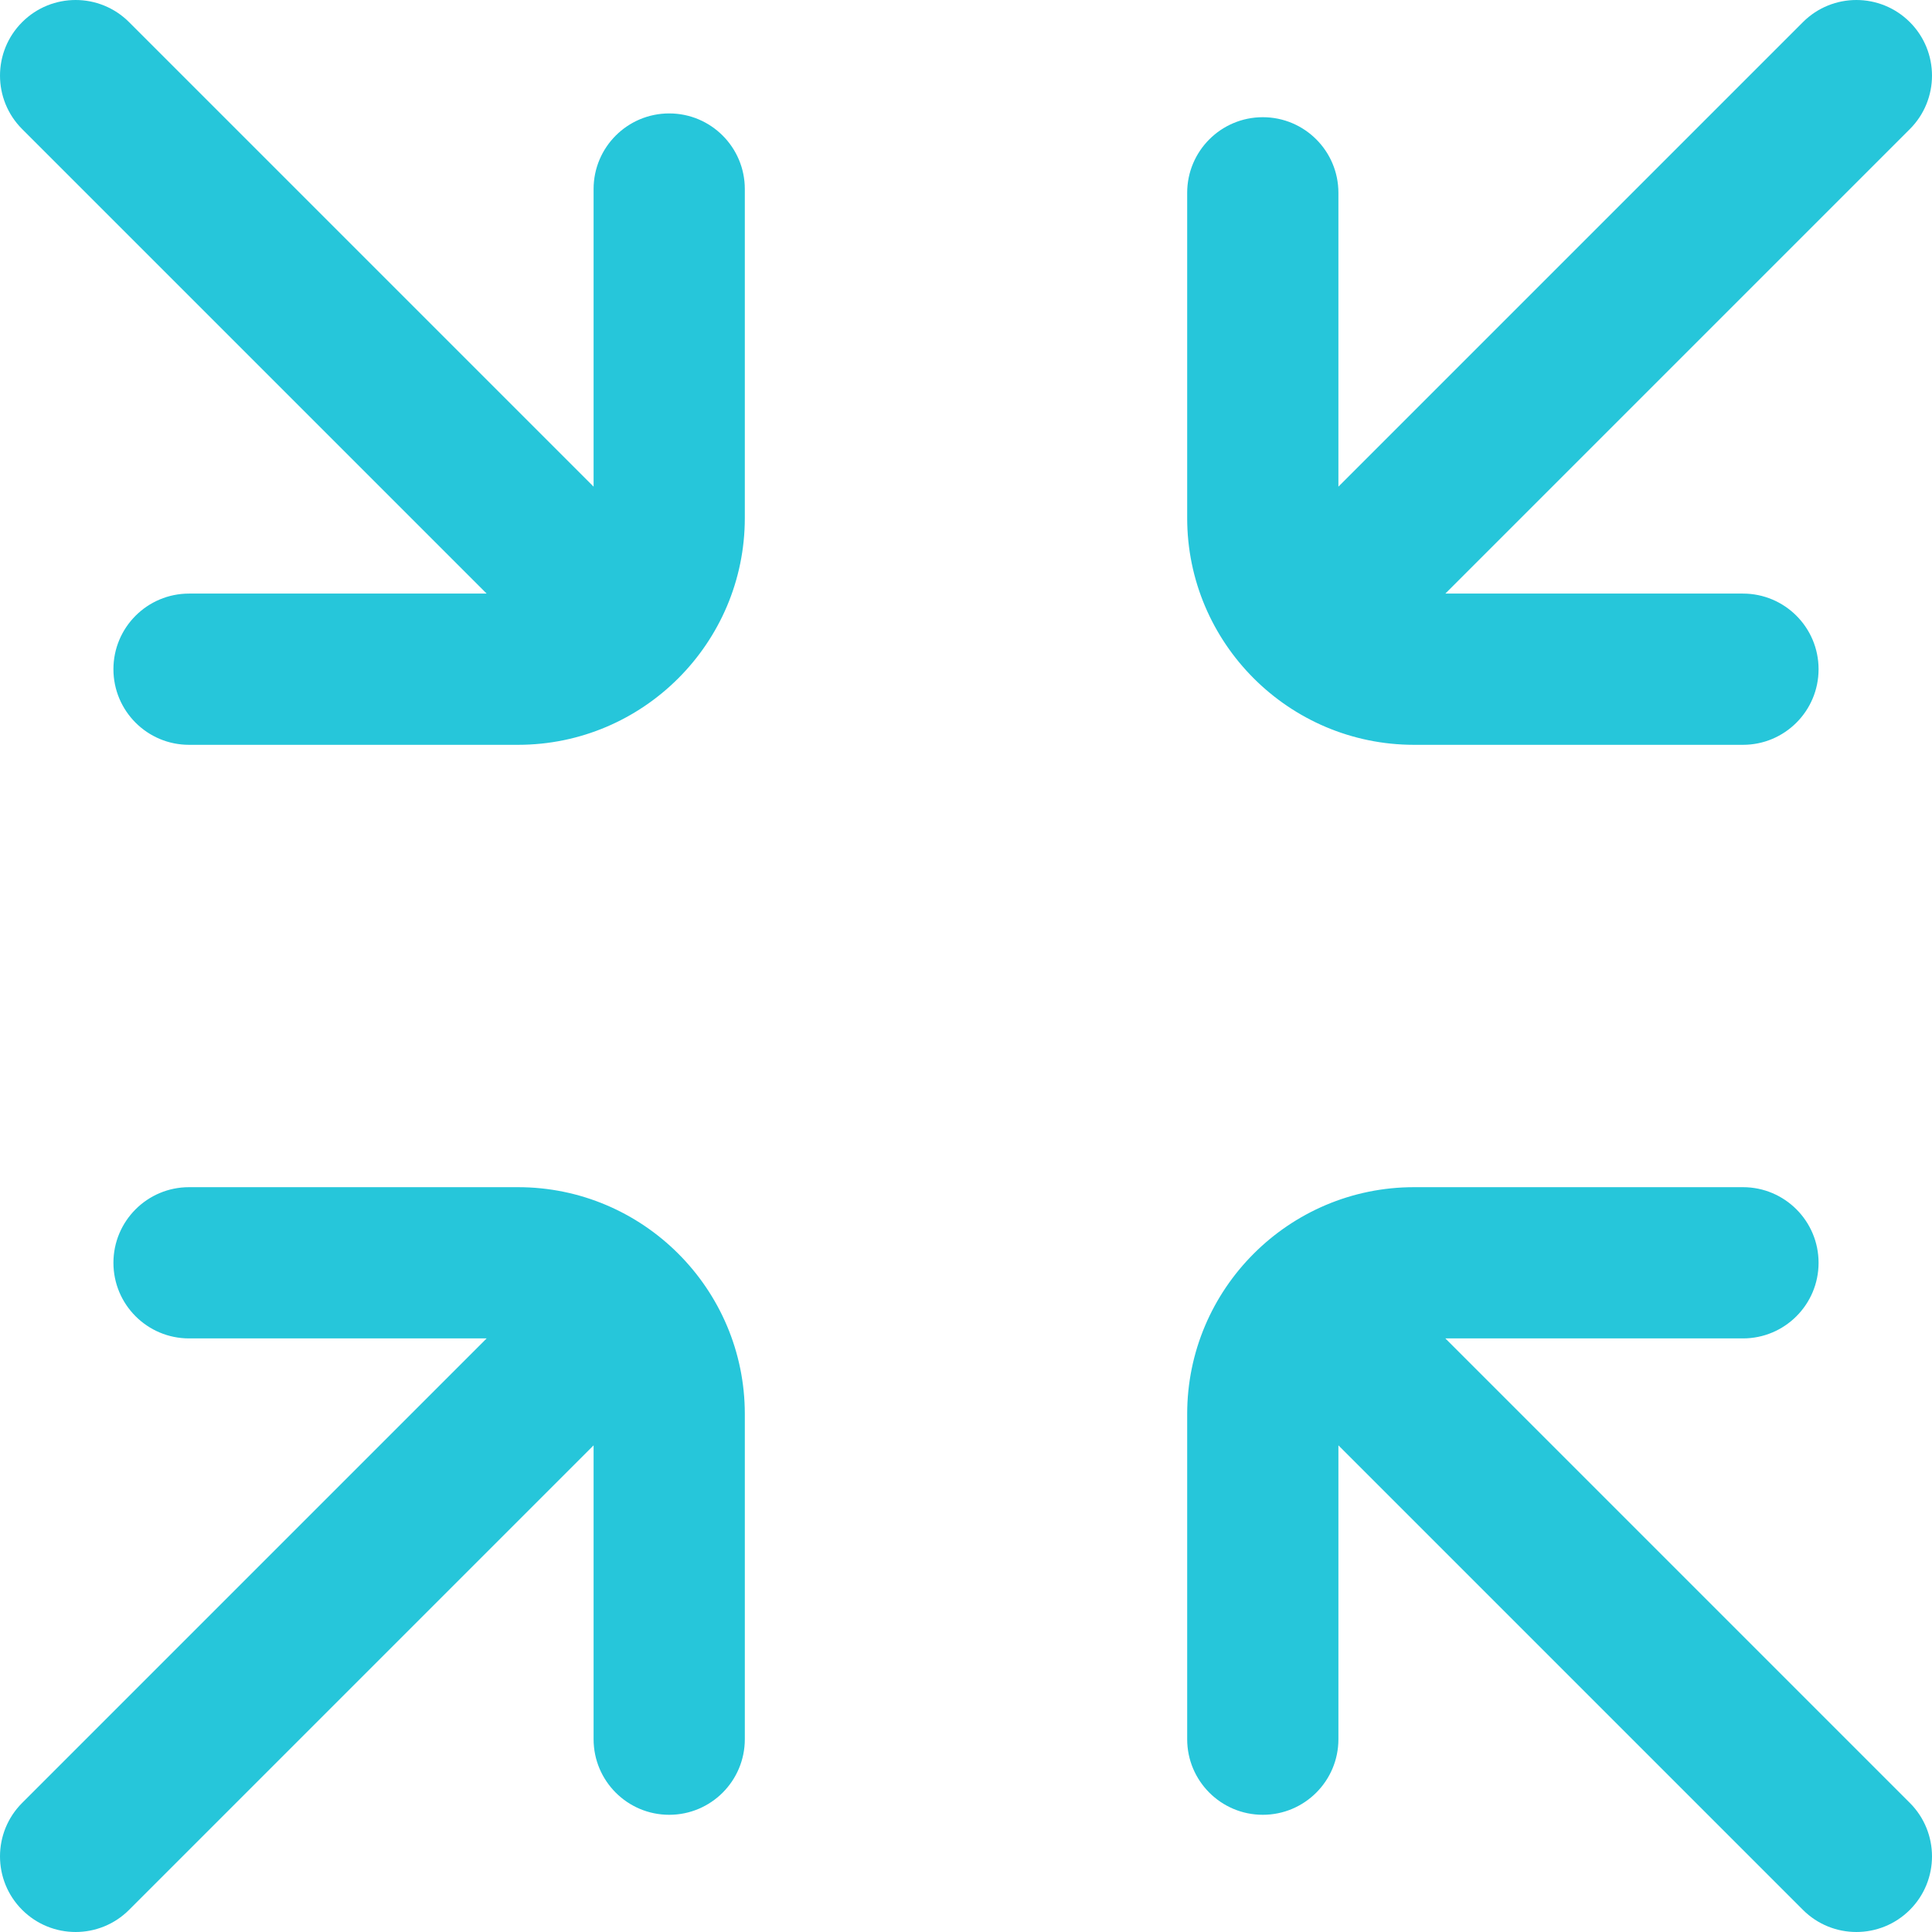
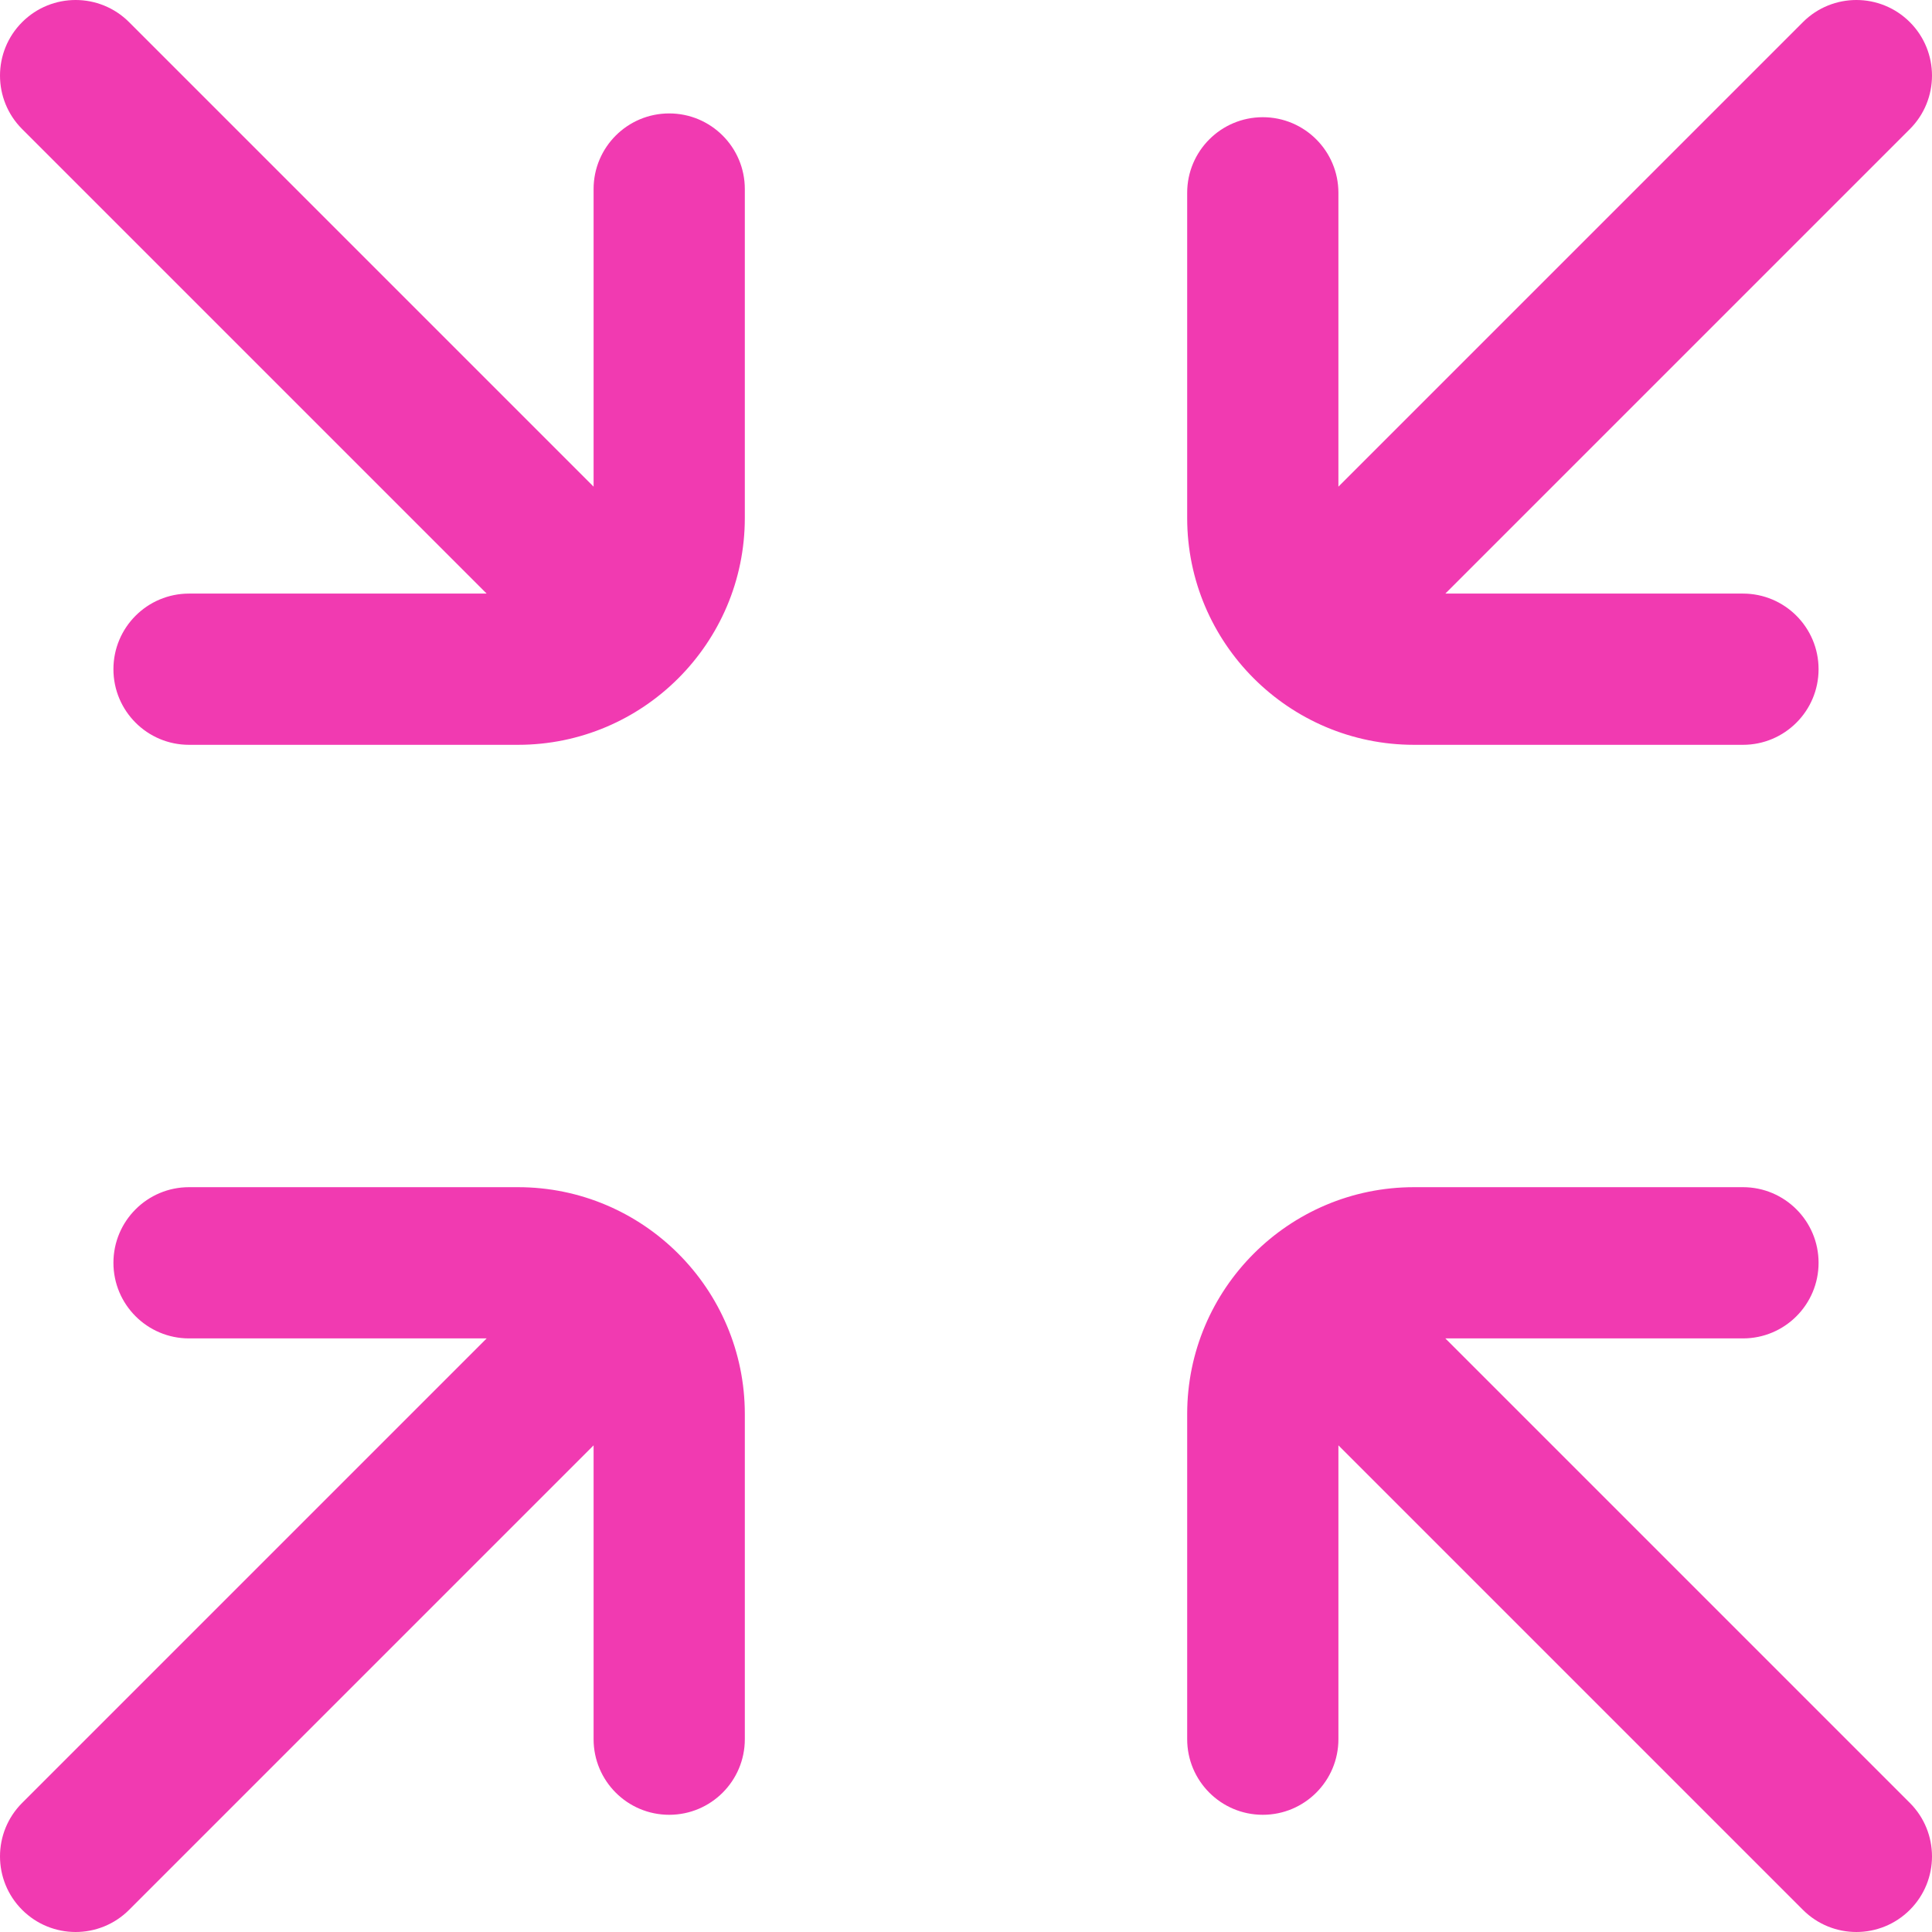
- <svg xmlns="http://www.w3.org/2000/svg" version="1.1" id="Capa_1" x="0px" y="0px" viewBox="0 0 512.001 512.001" style="enable-background:new 0 0 512.001 512.001;" xml:space="preserve" width="512px" height="512px" class="">
+ <svg xmlns="http://www.w3.org/2000/svg" width="512.001" height="512.001">
  <g>
-     <g>
-       <g>
-         <path d="M506.132,477.792L383.034,354.693h78.869c11.068,0,20.039-8.971,20.039-20.039s-8.972-20.039-20.039-20.039h-87.17    c-33.149,0-60.117,26.969-60.117,60.117v86.168c0,11.068,8.971,20.039,20.039,20.039s20.039-8.972,20.039-20.039v-77.867    l123.097,123.097c3.914,3.913,9.043,5.869,14.171,5.869c5.128,0,10.257-1.957,14.171-5.869    C513.957,498.305,513.957,485.617,506.132,477.792z" data-original="#000000" class="active-path" data-old_color="#000000" fill="#26C6DA" />
-       </g>
-     </g>
-     <g>
-       <g>
-         <path d="M137.269,314.615h-87.17c-11.068,0-20.039,8.971-20.039,20.039s8.971,20.039,20.039,20.039h78.869L5.869,477.792    c-7.825,7.826-7.825,20.514,0,28.339c3.914,3.913,9.043,5.869,14.171,5.869c5.128,0,10.257-1.957,14.171-5.869l123.097-123.097    v77.867c0,11.068,8.971,20.039,20.039,20.039s20.039-8.972,20.039-20.039v-86.168    C197.386,341.584,170.417,314.615,137.269,314.615z" data-original="#000000" class="active-path" data-old_color="#000000" fill="#26C6DA" />
-       </g>
-     </g>
-     <g>
-       <g>
-         <path d="M506.132,5.87c-7.826-7.826-20.515-7.826-28.34,0L354.693,128.968V51.1c0-11.068-8.971-20.039-20.039-20.039    s-20.039,8.971-20.039,20.039v86.168c0,33.149,26.969,60.117,60.117,60.117h87.17c11.068,0,20.039-8.971,20.039-20.039    s-8.972-20.039-20.039-20.039h-78.869L506.132,34.209C513.957,26.383,513.957,13.695,506.132,5.87z" data-original="#000000" class="active-path" data-old_color="#000000" fill="#26C6DA" />
-       </g>
-     </g>
-     <g>
-       <g>
-         <path d="M177.347,30.059c-11.068,0-20.039,8.971-20.039,20.039v78.869L34.21,5.87c-7.826-7.826-20.515-7.826-28.34,0    c-7.825,7.826-7.825,20.514,0,28.339l123.097,123.098H50.098c-11.068,0-20.039,8.971-20.039,20.039s8.971,20.039,20.039,20.039    h87.17c33.149,0,60.117-26.969,60.117-60.117v-87.17C197.386,39.031,188.415,30.059,177.347,30.059z" data-original="#000000" class="active-path" data-old_color="#000000" fill="#26C6DA" />
-       </g>
-     </g>
+     <rect fill="none" id="canvas_background" height="402" width="582" y="-1" x="-1" />
+   </g>
+   <g>
+     <path id="svg_4" fill="#f13ab1" class="active-path" d="m506.132,477.792l-123.098,-123.099l78.869,0c11.068,0 20.039,-8.971 20.039,-20.039s-8.972,-20.039 -20.039,-20.039l-87.17,0c-33.149,0 -60.117,26.969 -60.117,60.117l0,86.168c0,11.068 8.971,20.039 20.039,20.039s20.039,-8.972 20.039,-20.039l0,-77.867l123.097,123.097c3.914,3.913 9.043,5.869 14.171,5.869c5.128,0 10.257,-1.957 14.171,-5.869c7.824,-7.825 7.824,-20.513 -0.001,-28.338z" />
+     <path id="svg_7" fill="#f13ab1" class="active-path" d="m137.269,314.615l-87.17,0c-11.068,0 -20.039,8.971 -20.039,20.039s8.971,20.039 20.039,20.039l78.869,0l-123.099,123.099c-7.825,7.826 -7.825,20.514 0,28.339c3.914,3.913 9.043,5.869 14.171,5.869c5.128,0 10.257,-1.957 14.171,-5.869l123.097,-123.097l0,77.867c0,11.068 8.971,20.039 20.039,20.039s20.039,-8.972 20.039,-20.039l0,-86.168c0,-33.149 -26.969,-60.118 -60.117,-60.118z" />
+     <path id="svg_10" fill="#f13ab1" class="active-path" d="m506.132,5.87c-7.826,-7.826 -20.515,-7.826 -28.34,0l-123.099,123.098l0,-77.868c0,-11.068 -8.971,-20.039 -20.039,-20.039s-20.039,8.971 -20.039,20.039l0,86.168c0,33.149 26.969,60.117 60.117,60.117l87.17,0c11.068,0 20.039,-8.971 20.039,-20.039s-8.972,-20.039 -20.039,-20.039l-78.869,0l123.099,-123.098c7.825,-7.826 7.825,-20.514 0,-28.339z" />
+     <path id="svg_13" fill="#f13ab1" class="active-path" d="m177.347,30.059c-11.068,0 -20.039,8.971 -20.039,20.039l0,78.869l-123.098,-123.097c-7.826,-7.826 -20.515,-7.826 -28.34,0c-7.825,7.826 -7.825,20.514 0,28.339l123.097,123.098l-78.869,0c-11.068,0 -20.039,8.971 -20.039,20.039s8.971,20.039 20.039,20.039l87.17,0c33.149,0 60.117,-26.969 60.117,-60.117l0,-87.17c0.001,-11.067 -8.97,-20.039 -20.038,-20.039z" />
  </g>
</svg>
